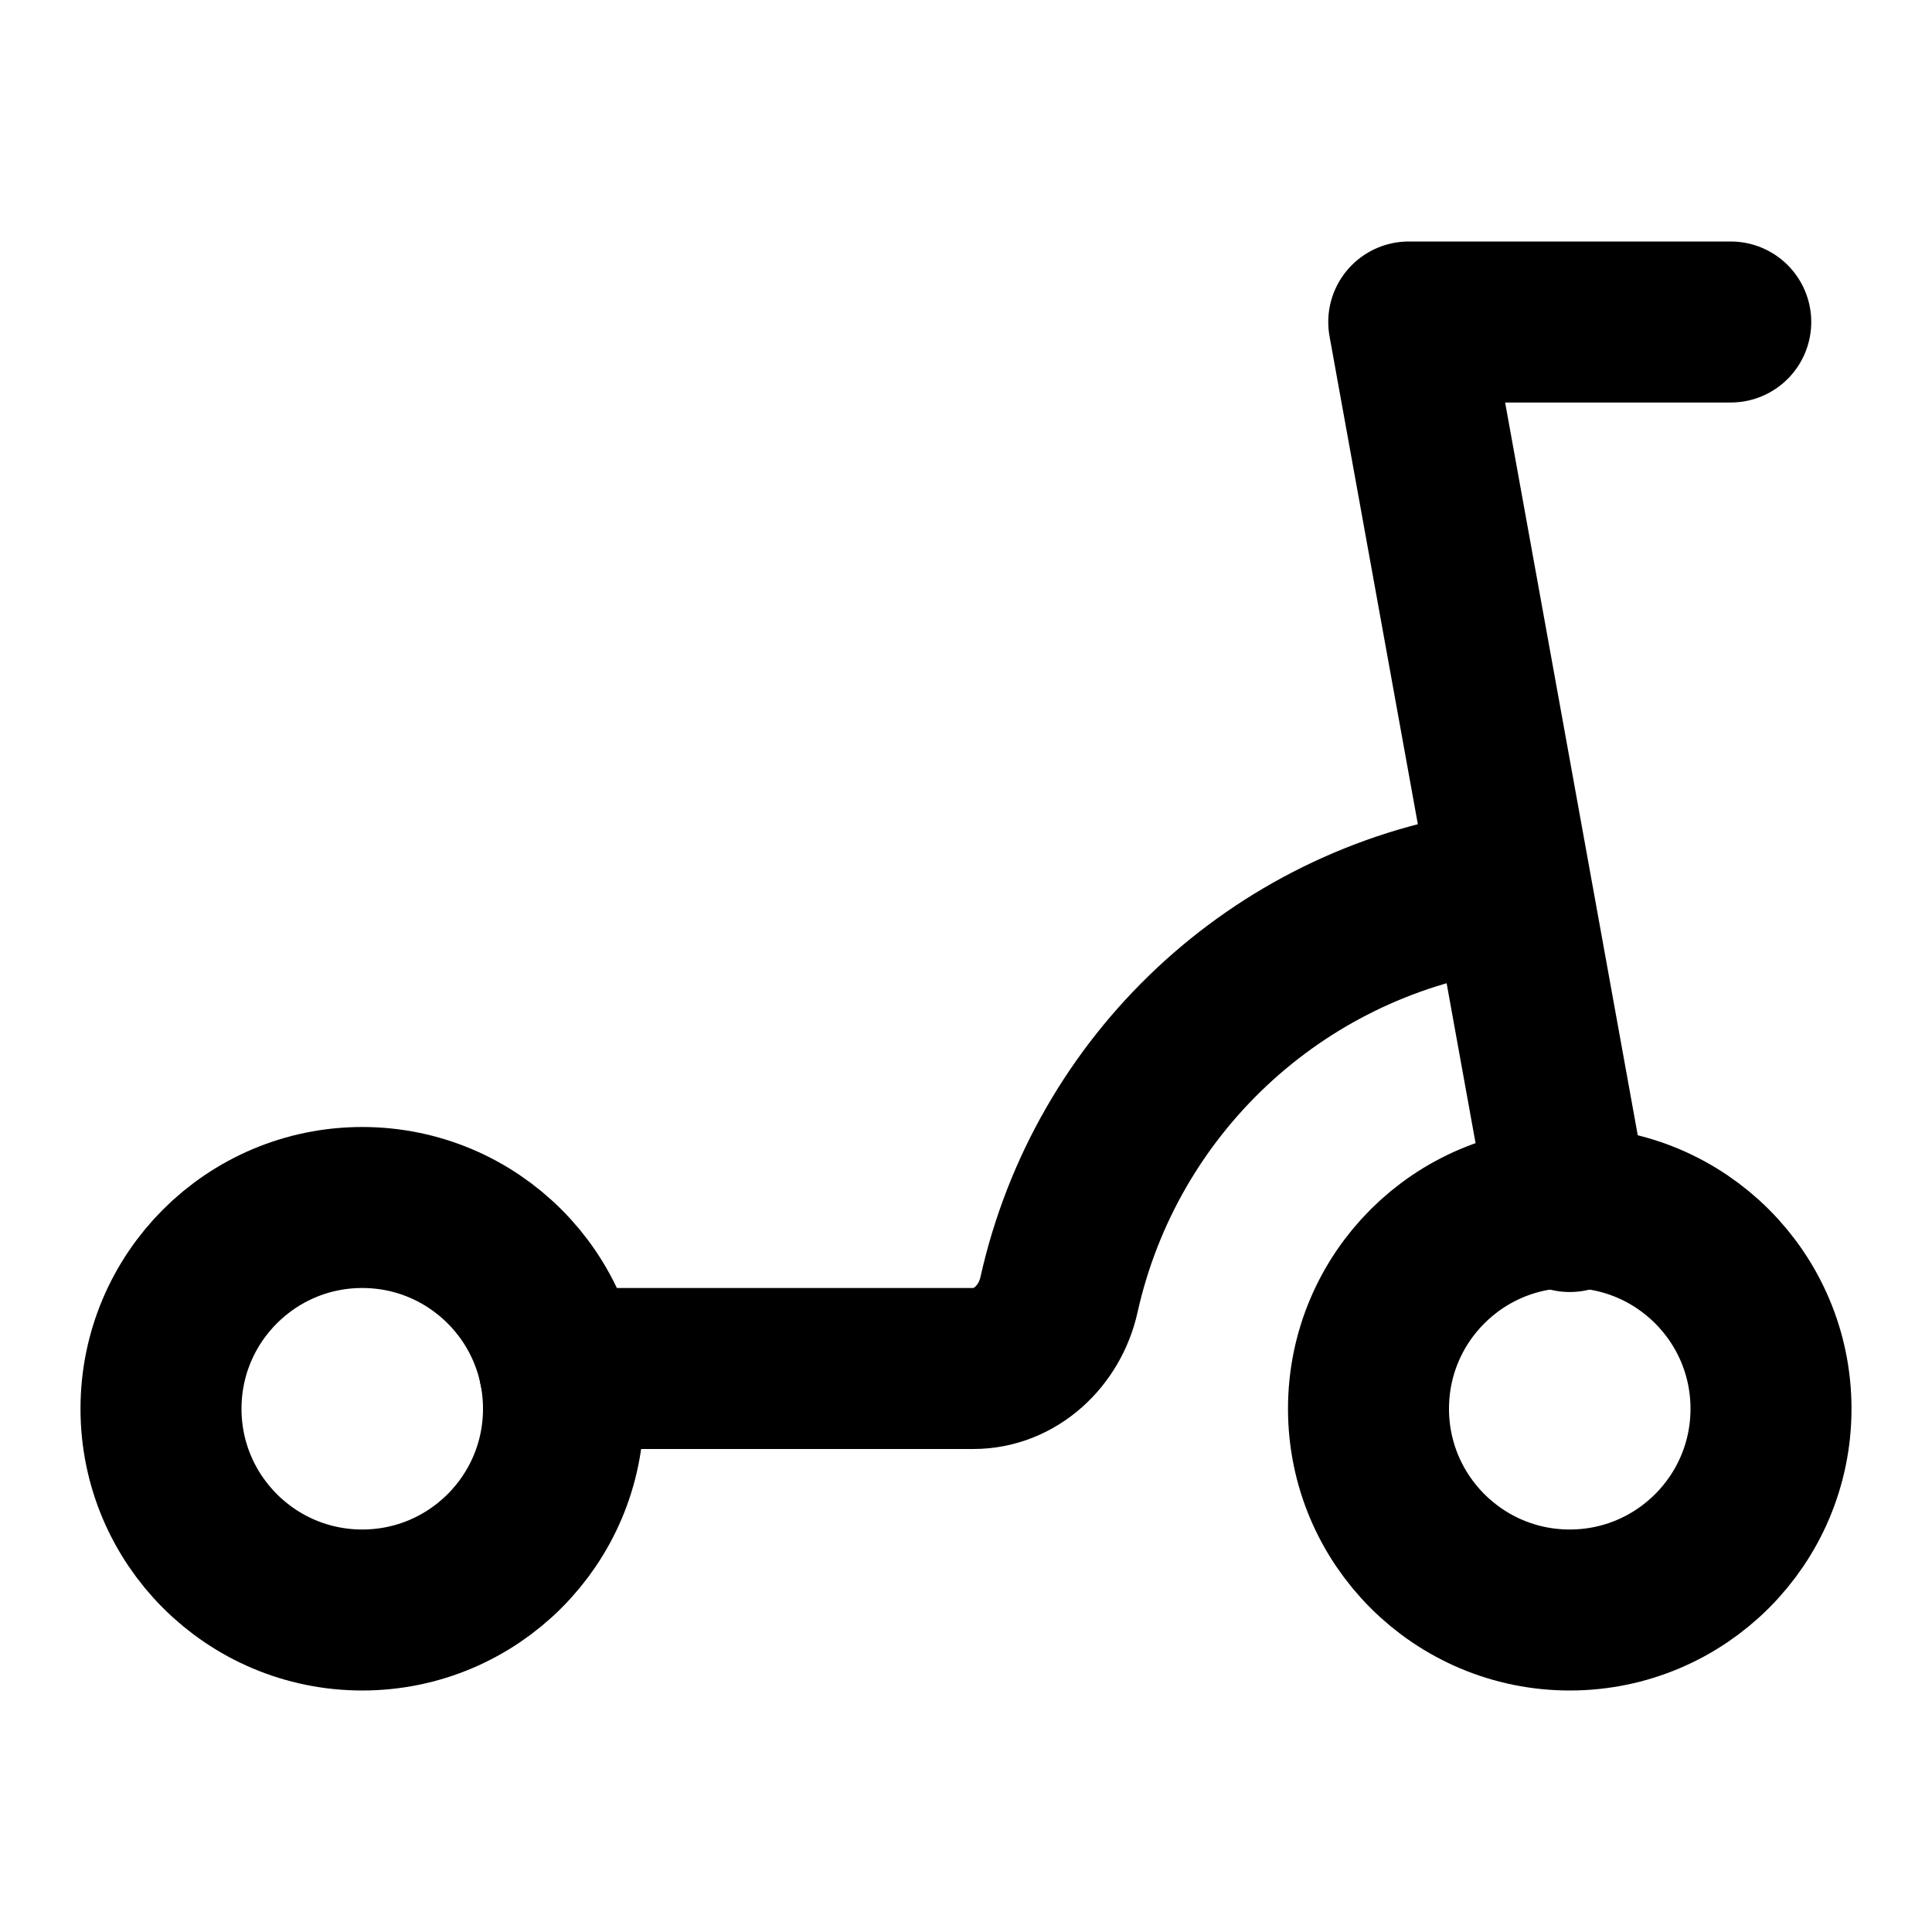
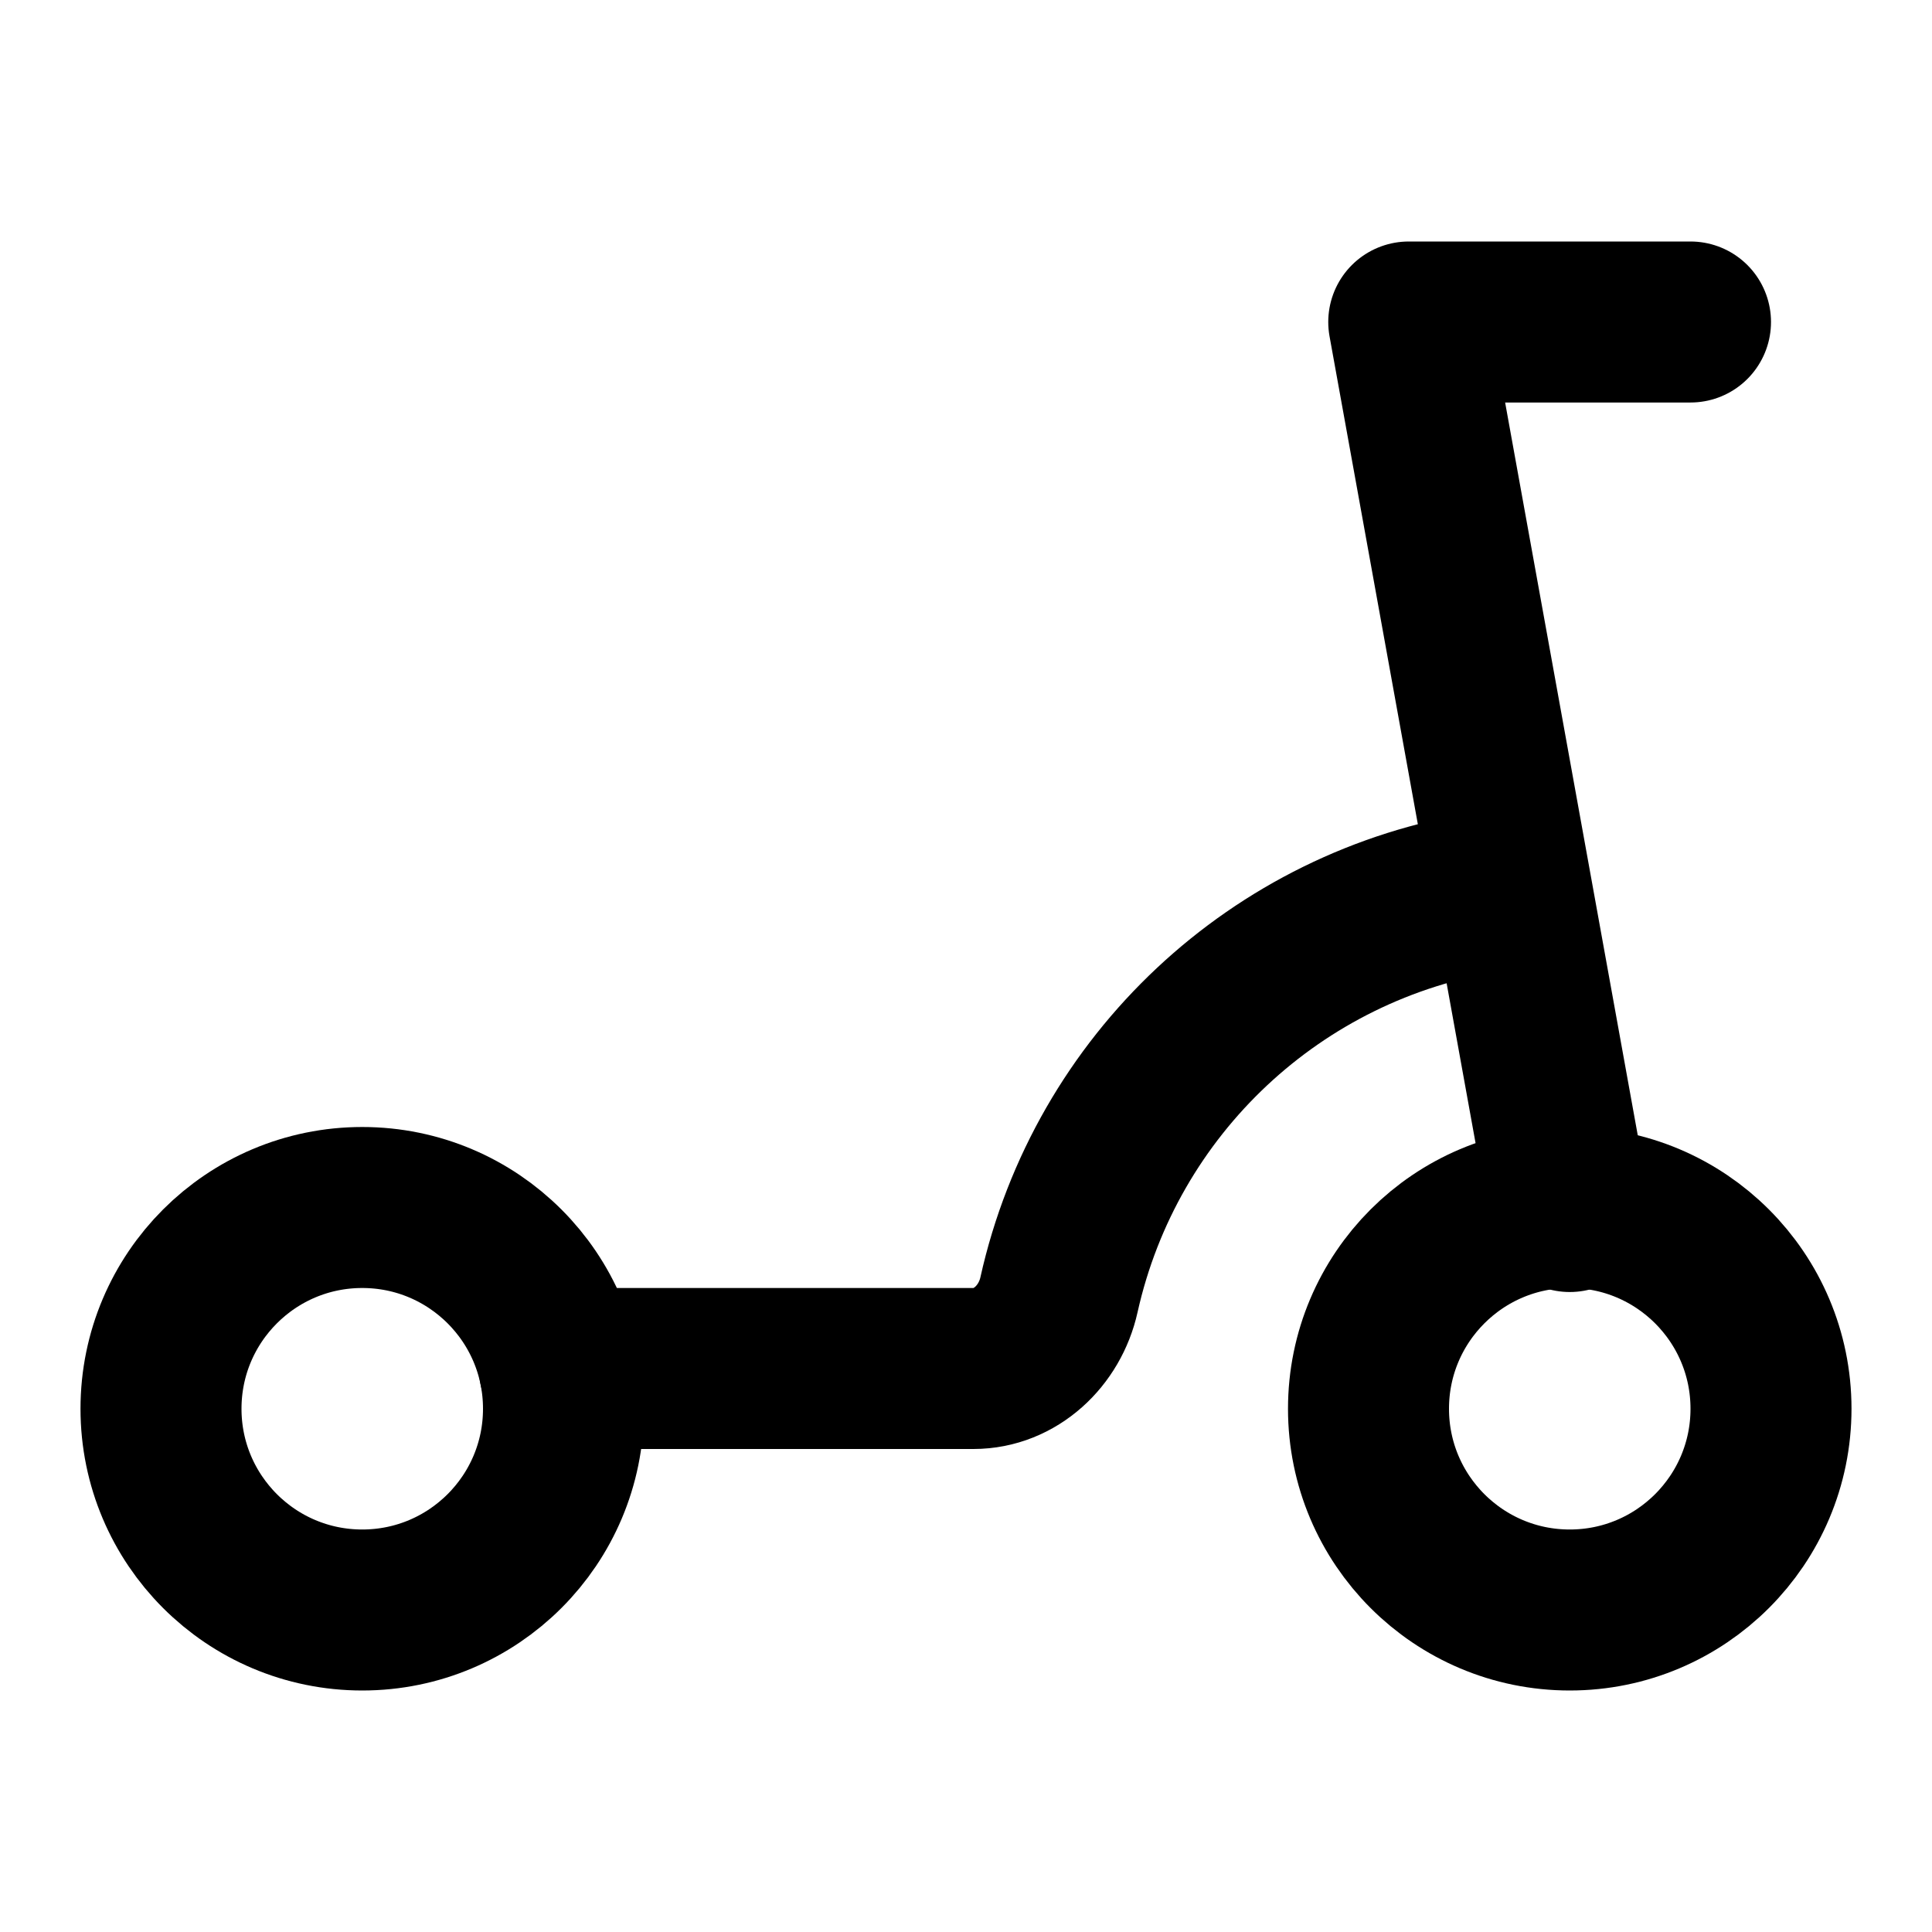
<svg xmlns="http://www.w3.org/2000/svg" width="24" height="24" viewBox="0 0 24 24" fill="none" stroke="currentColor" stroke-width="2" stroke-linecap="round" stroke-linejoin="round">
-   <path d="M21.5 4h-4l2 11.05" />
+   <path d="M21 4h-3.5l2 11.05" />
  <path d="M6.95 17h5.142c.523 0 .95-.406 1.063-.916a6.5 6.5 0 0 1 5.345-5.009" />
  <circle cx="19.5" cy="17.5" r="2.5" />
  <circle cx="4.5" cy="17.5" r="2.5" />
</svg>
